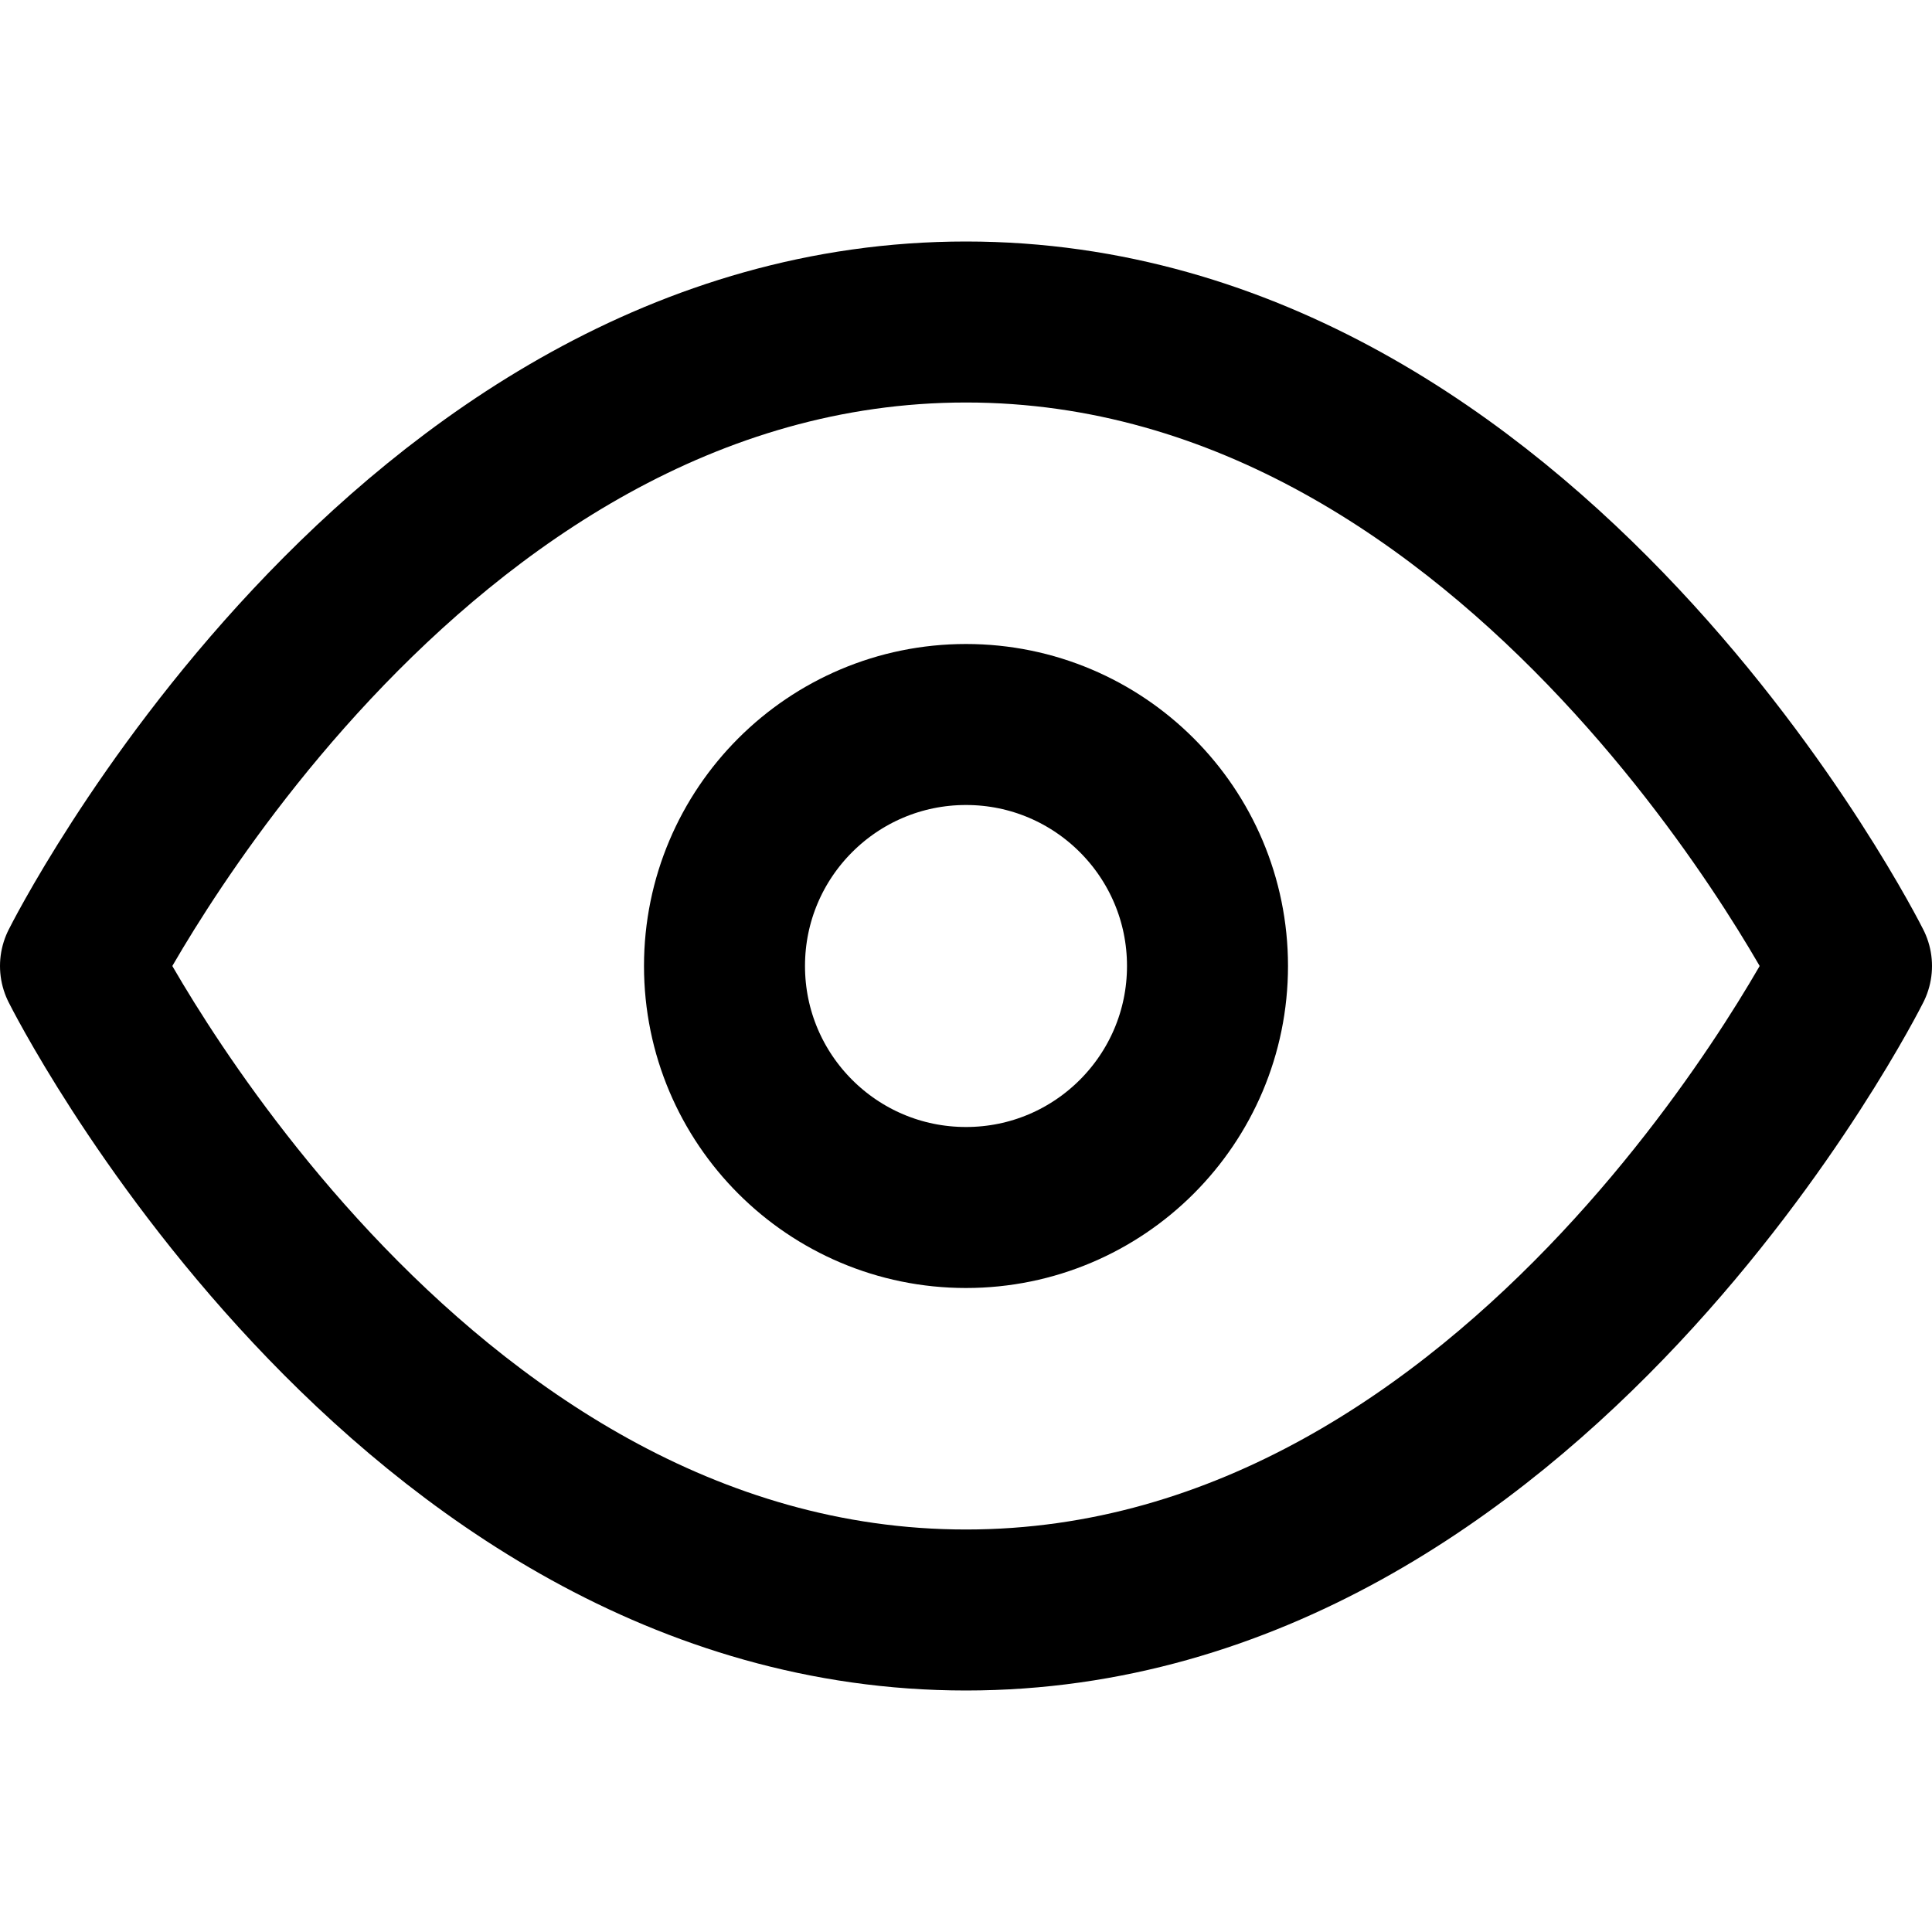
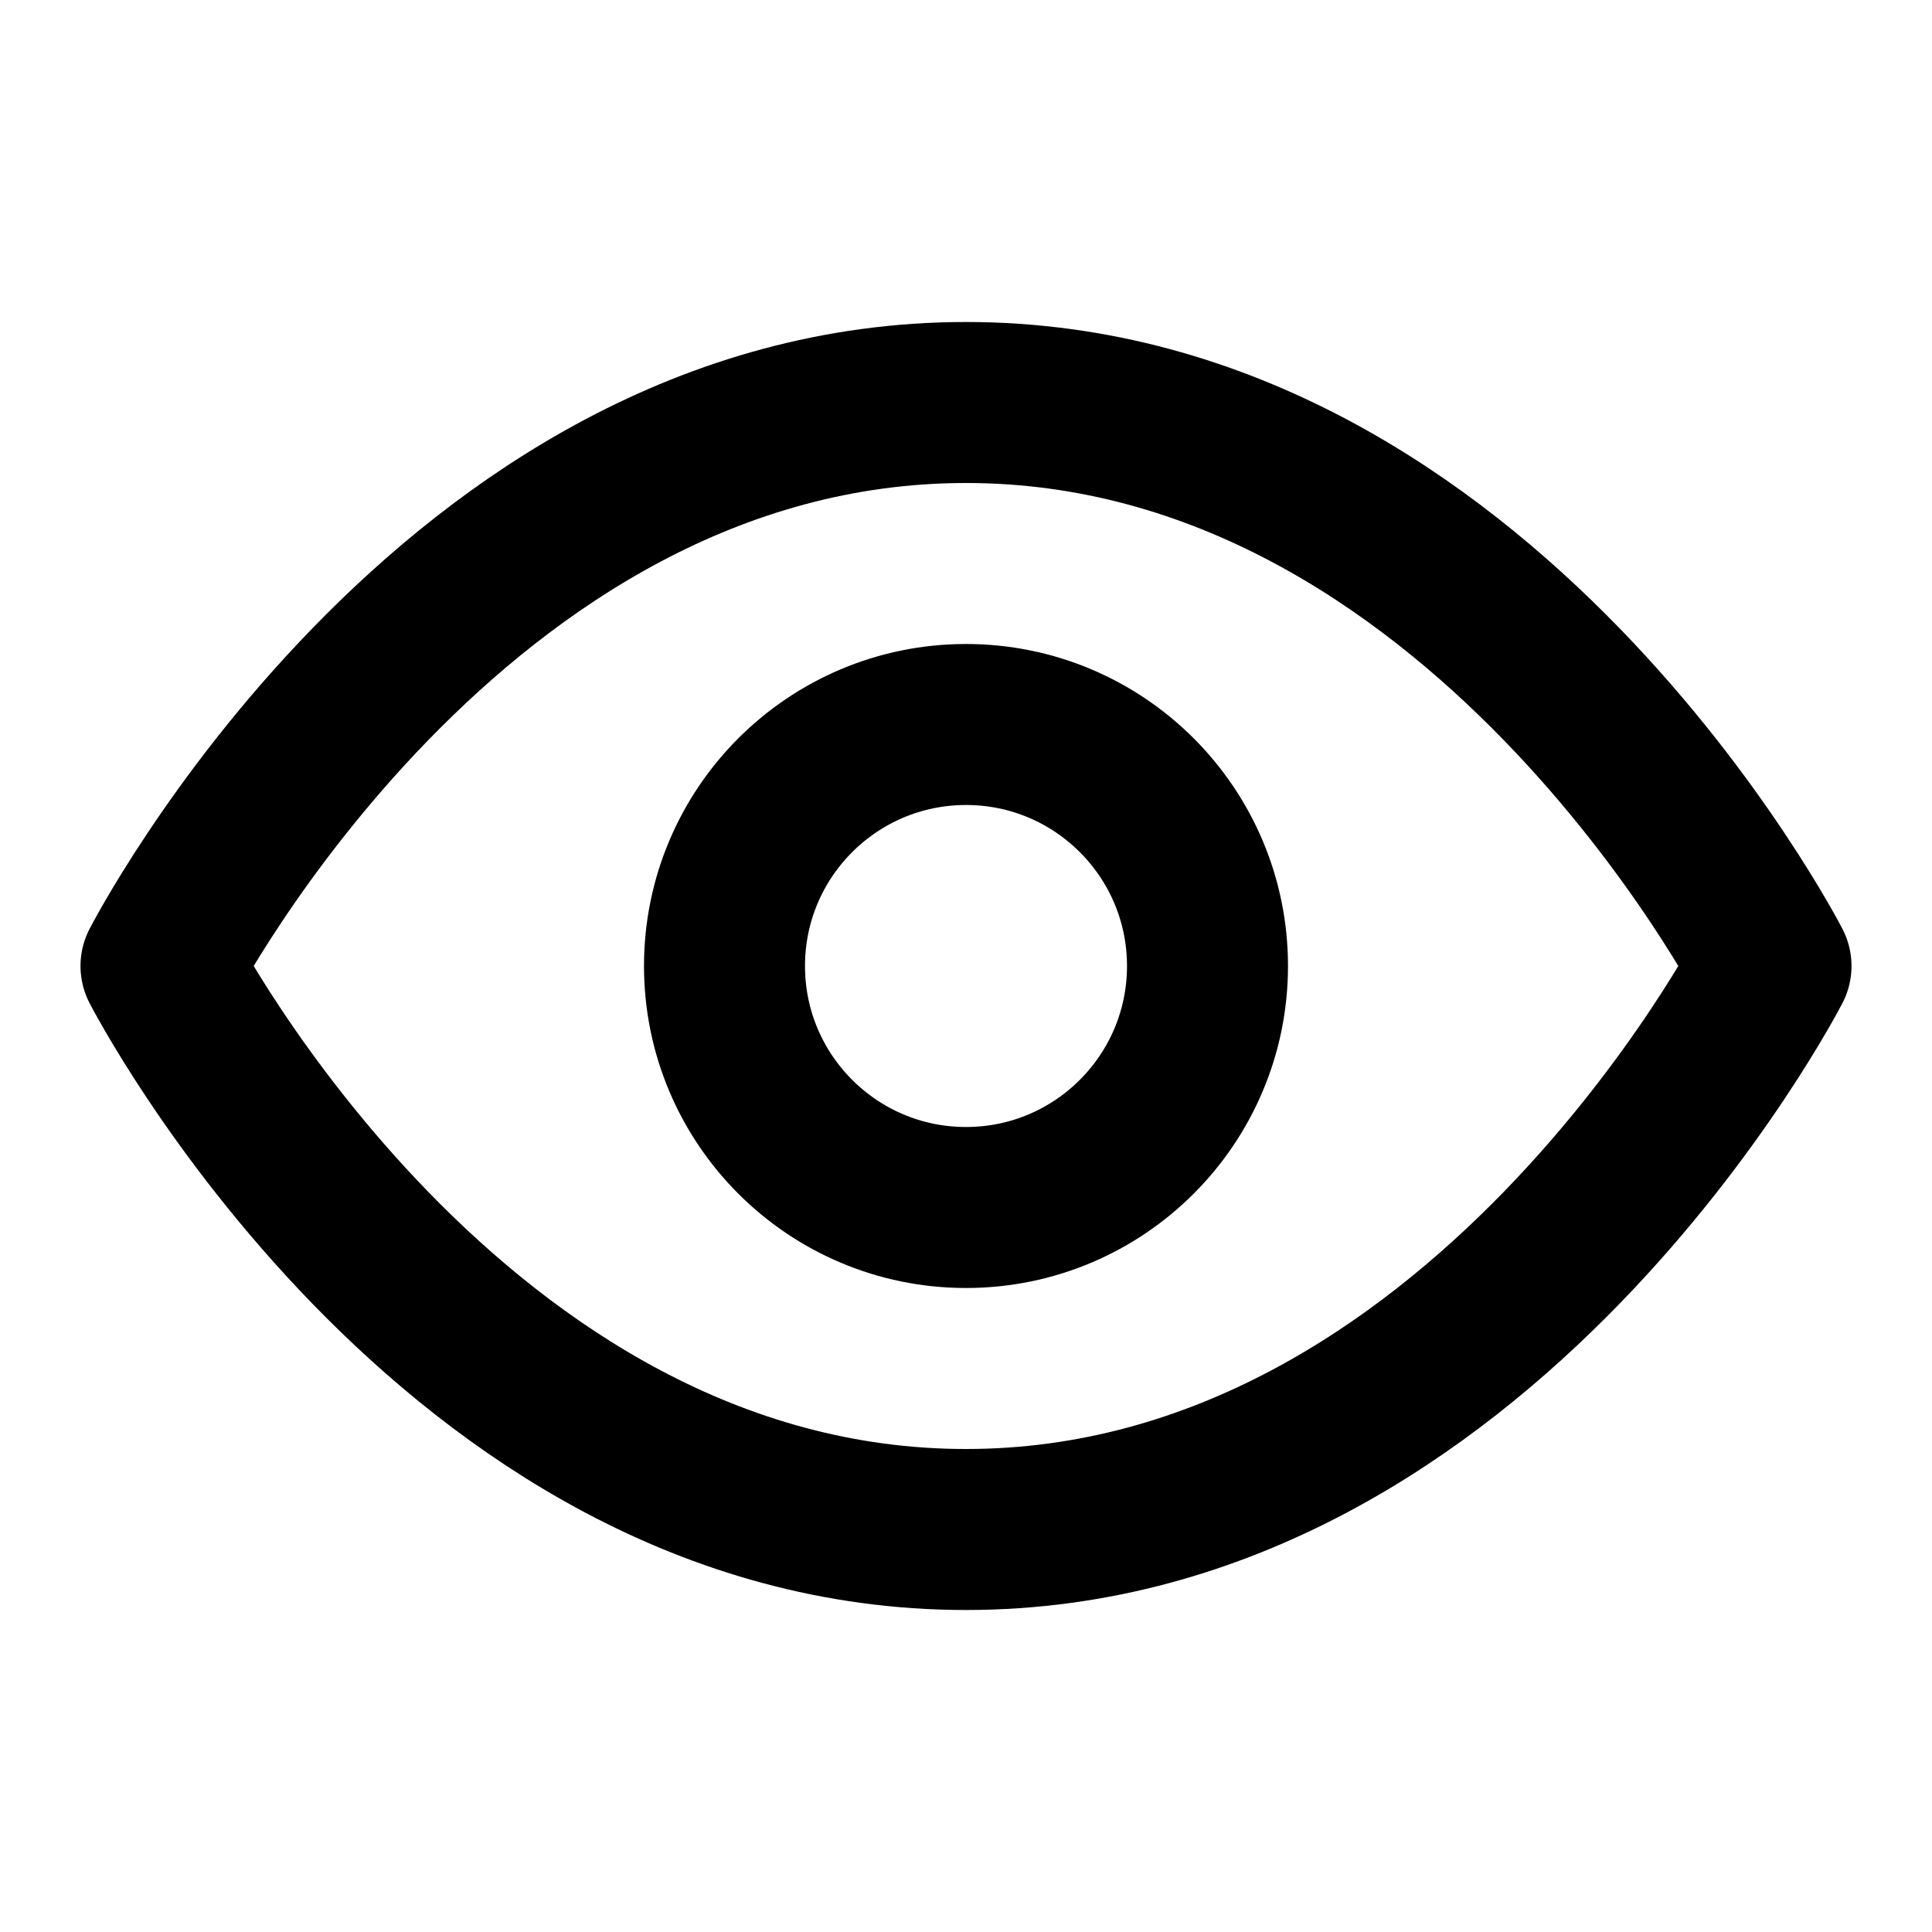
<svg xmlns="http://www.w3.org/2000/svg" viewBox="0 0 24 24" fill="none" stroke="currentColor" stroke-width="2" stroke-linecap="round" stroke-linejoin="round">
-   <path d="M1 12s4-8 11-8 11 8 11 8-4 8-11 8-11-8-11-8z" />
+   <path d="M2 12s3.6-7 10-7 10 7 10 7-3.6 7-10 7-10-7-10-7z" />
  <circle cx="12" cy="12" r="3" />
</svg>
